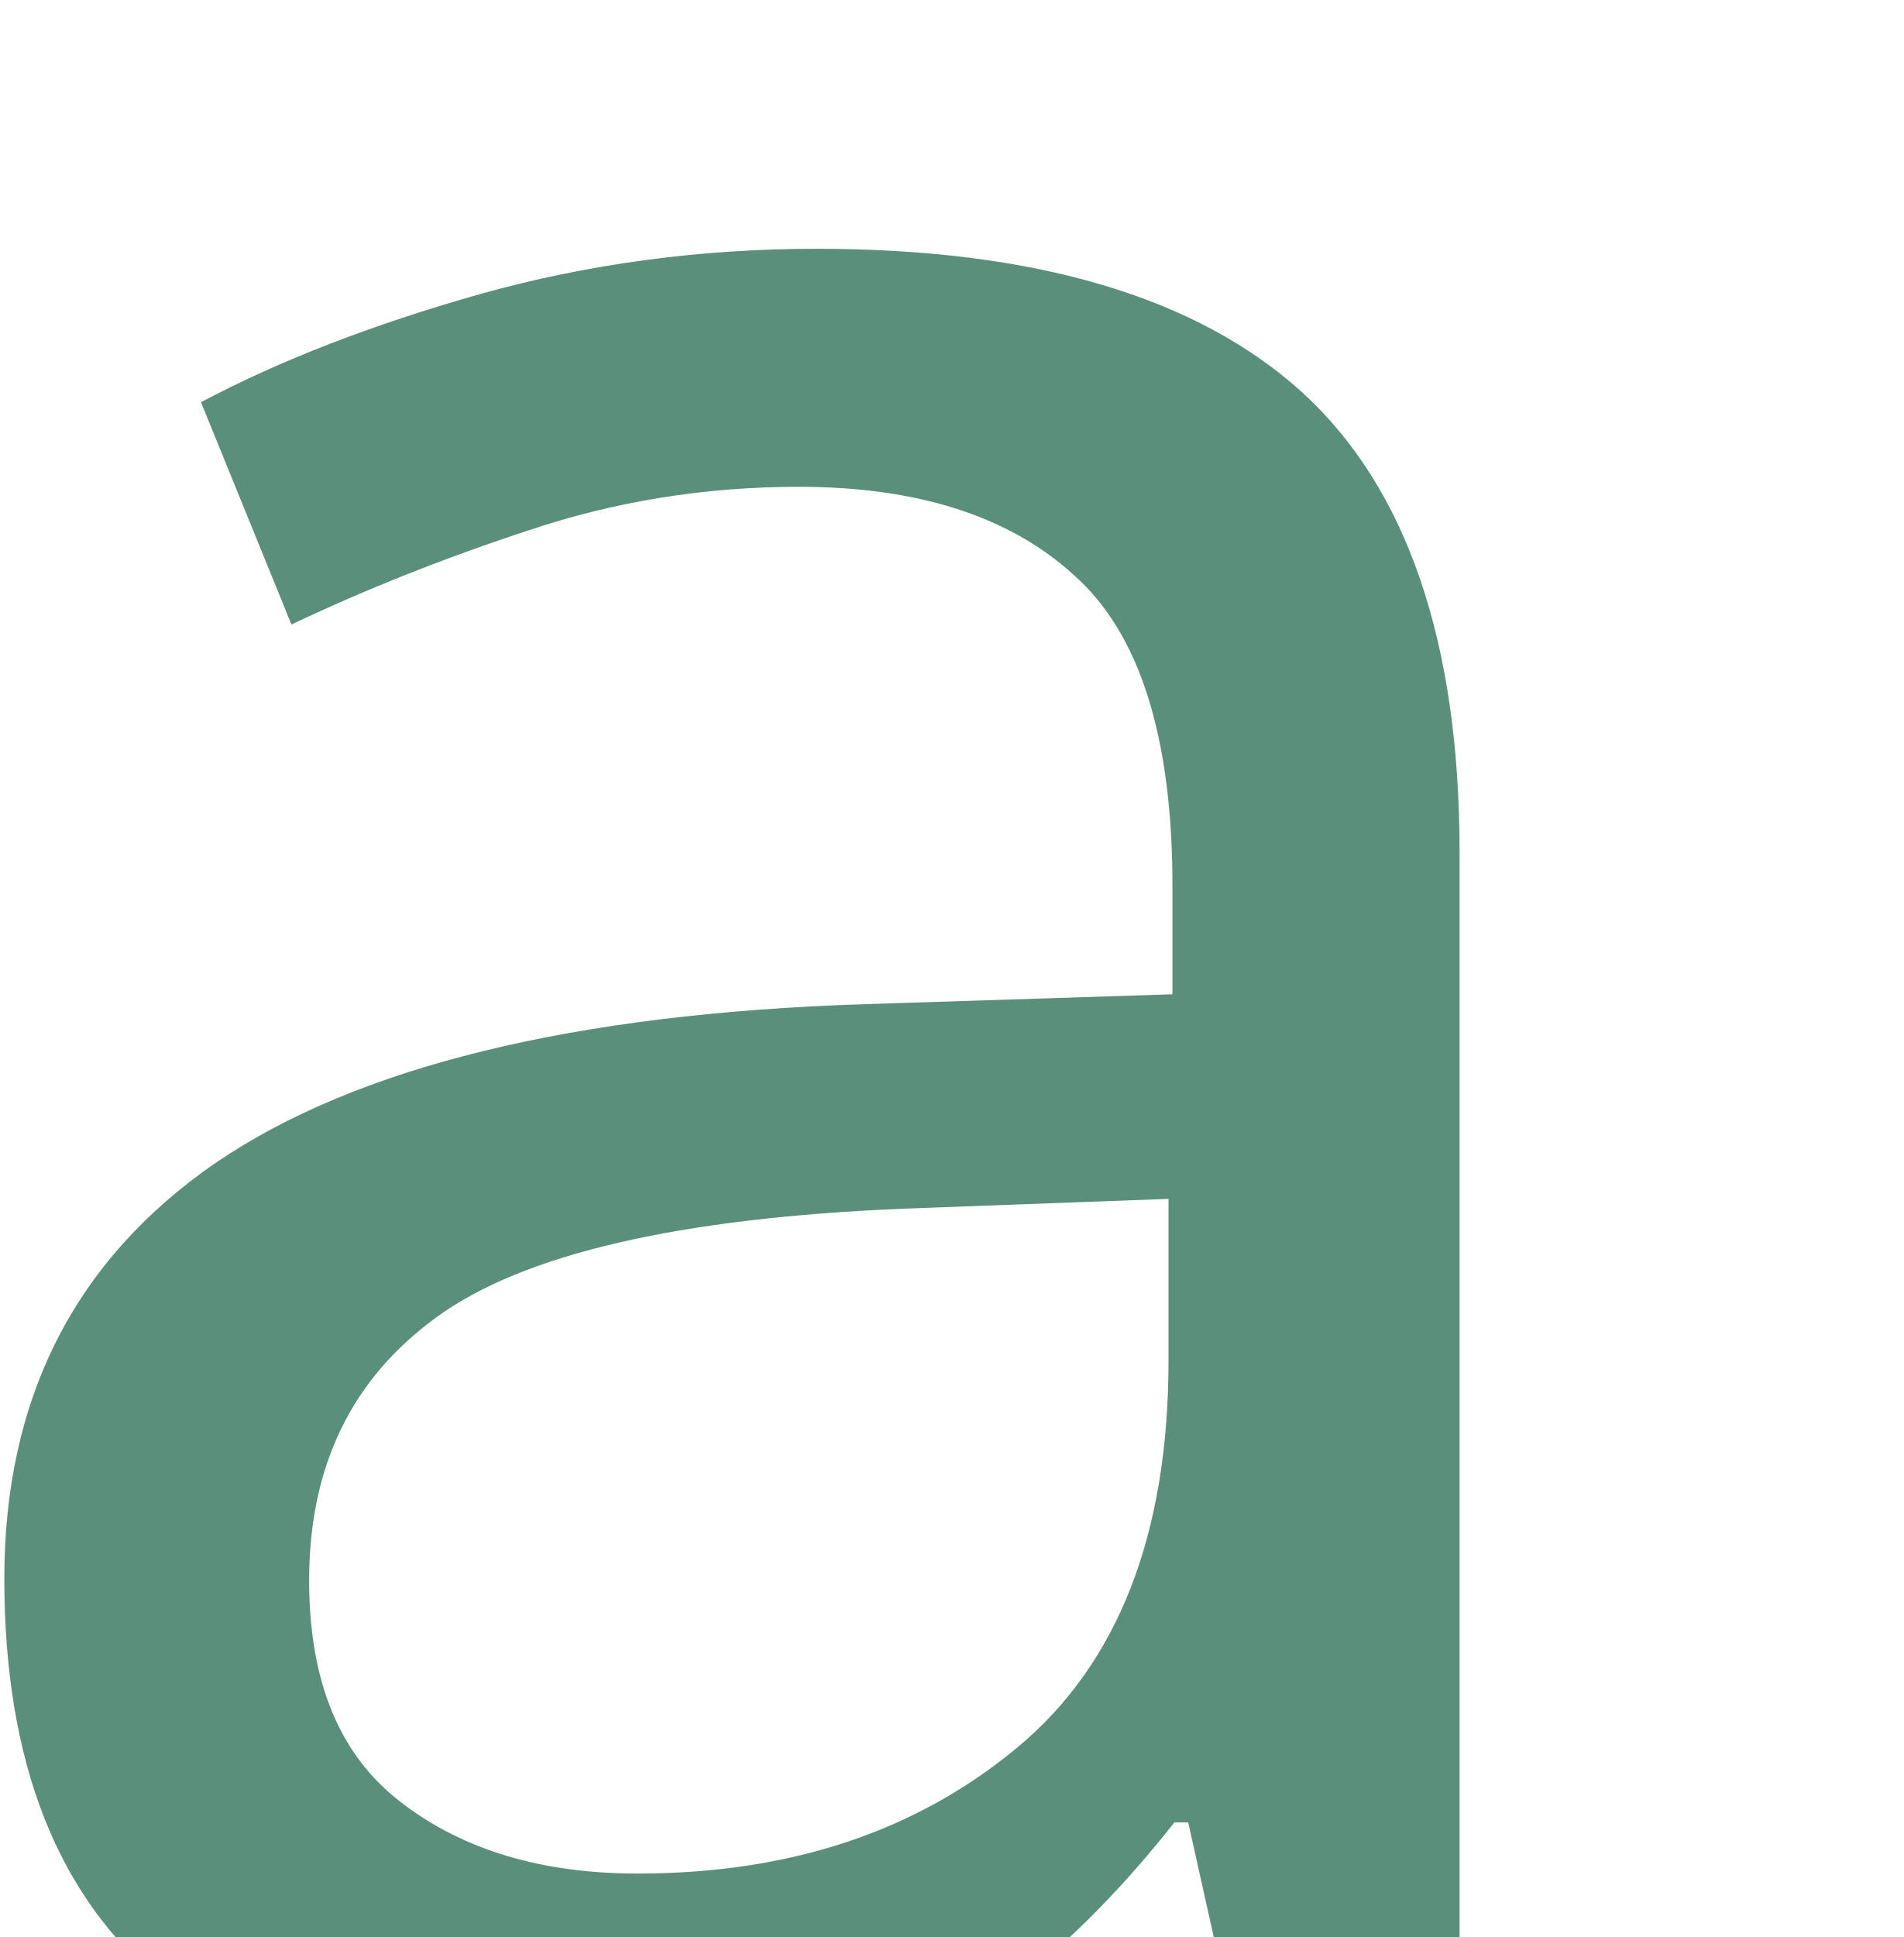
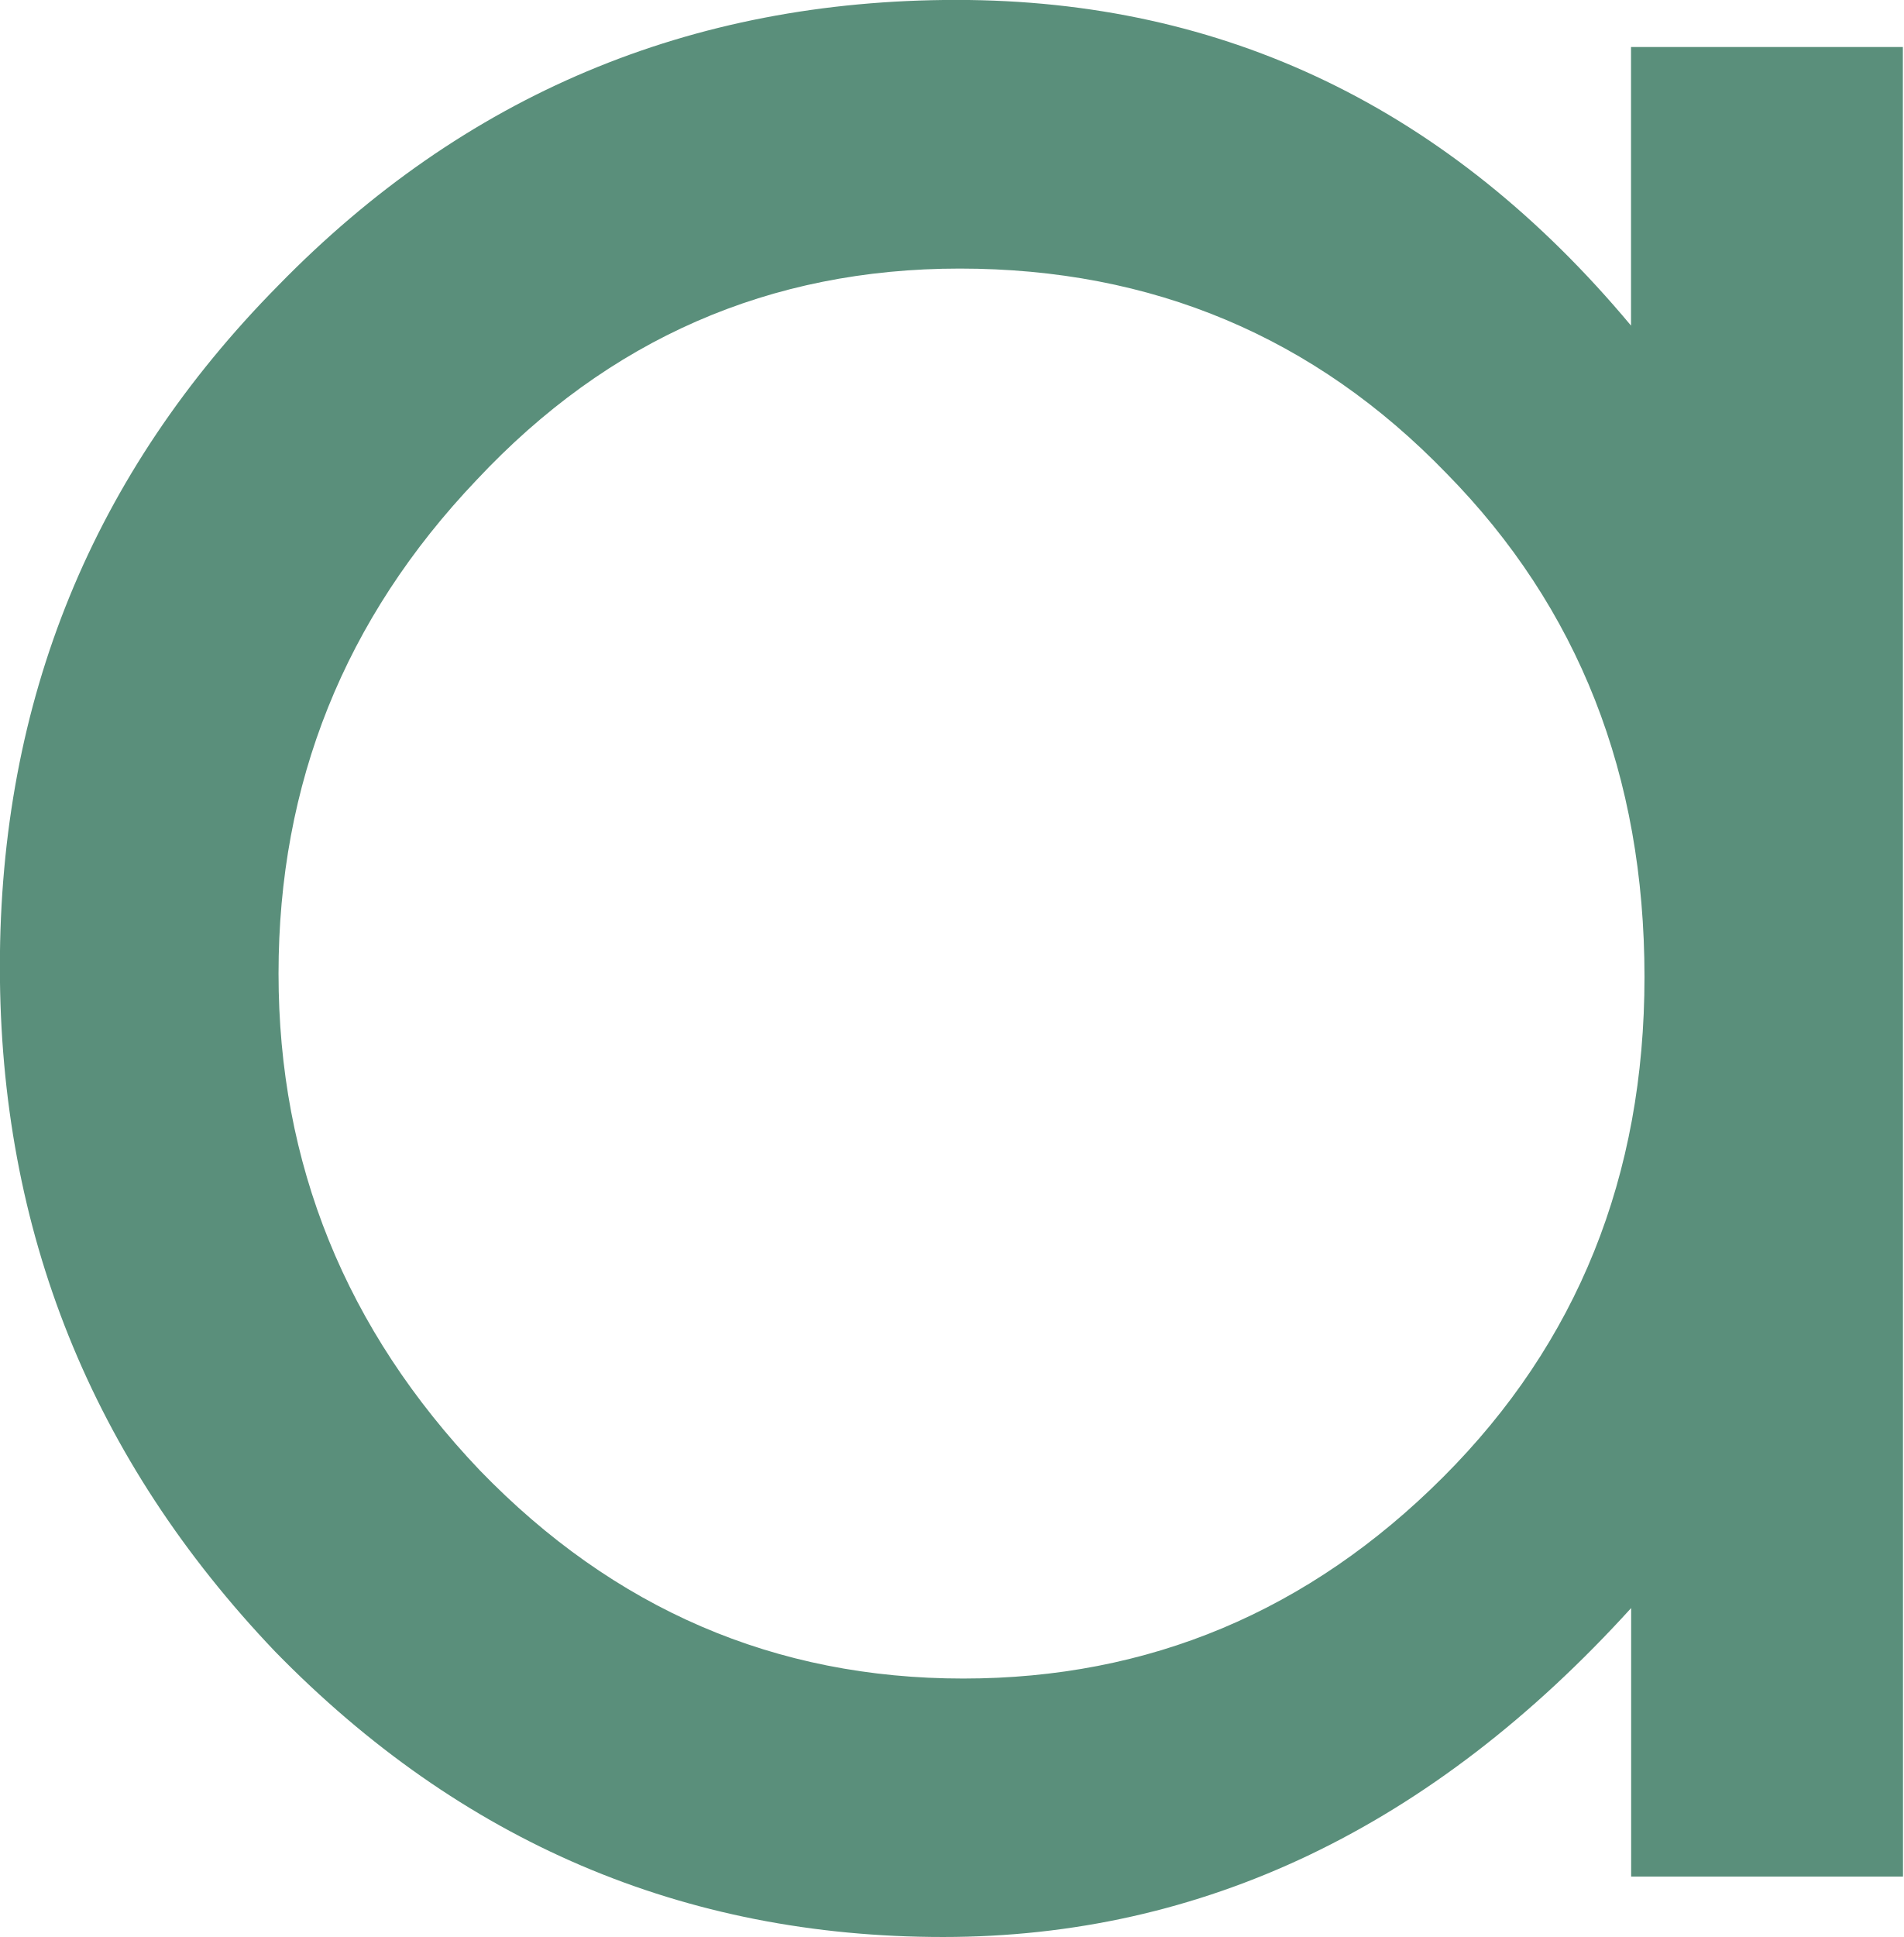
<svg xmlns="http://www.w3.org/2000/svg" xmlns:xlink="http://www.w3.org/1999/xlink" width="4.001mm" height="4.071mm" viewBox="0 0 4.001 4.071" version="1.1" id="svg1">
  <defs id="defs1">
    <linearGradient id="linearGradient14">
      <stop style="stop-color:#000000;stop-opacity:1;" offset="0" id="stop14" />
      <stop style="stop-color:#000000;stop-opacity:0;" offset="1" id="stop15" />
    </linearGradient>
    <linearGradient id="swatch12">
      <stop style="stop-color:#000000;stop-opacity:1;" offset="0" id="stop13" />
    </linearGradient>
    <rect x="123.667" y="261.604" width="85.379" height="35.371" id="rect1" />
    <linearGradient xlink:href="#linearGradient14" id="linearGradient15" x1="124.868" y1="278.844" x2="205.721" y2="278.844" gradientUnits="userSpaceOnUse" />
  </defs>
  <g id="layer1" transform="translate(-43.45992,-57.72328)">
-     <text xml:space="preserve" transform="matrix(0.2645833,0,0,0.2645833,10.42194,-14.07499)" id="text1" style="font-style:normal;font-variant:normal;font-weight:normal;font-stretch:normal;font-size:26.667px;font-family:'Heiti SC';-inkscape-font-specification:'Heiti SC, Normal';font-variant-ligatures:normal;font-variant-caps:normal;font-variant-numeric:normal;font-variant-east-asian:normal;white-space:pre;shape-inside:url(#rect1);display:inline;fill:#5a8f7b;fill-opacity:1;fill-rule:nonzero">
-       <tspan x="123.668" y="287.87" id="tspan2">a</tspan>
-     </text>
+     <path d="m 139.988,286.27 h -2.16 v -2.133 q -2.373,2.613 -5.467,2.613 -3.093,0 -5.307,-2.267 -2.187,-2.293 -2.187,-5.44 0,-3.173 2.213,-5.413 2.213,-2.267 5.387,-2.267 3.2,0 5.36,2.587 v -2.213 h 2.16 z m -7.467,-1.573 q 2.213,0 3.813,-1.6 1.6,-1.6 1.6,-3.973 0,-2.4 -1.573,-4 -1.573,-1.627 -3.867,-1.627 -2.267,0 -3.84,1.68 -1.573,1.653 -1.573,3.92 0,2.267 1.6,3.947 1.6,1.653 3.84,1.653 z" id="text1" style="font-size:26.667px;font-family:'Heiti SC';-inkscape-font-specification:'Heiti SC, Normal';white-space:pre;fill:#5a8f7b" transform="matrix(0.2645833,0,0,0.2645833,10.42194,-14.07499)" aria-label="a" />
  </g>
</svg>
